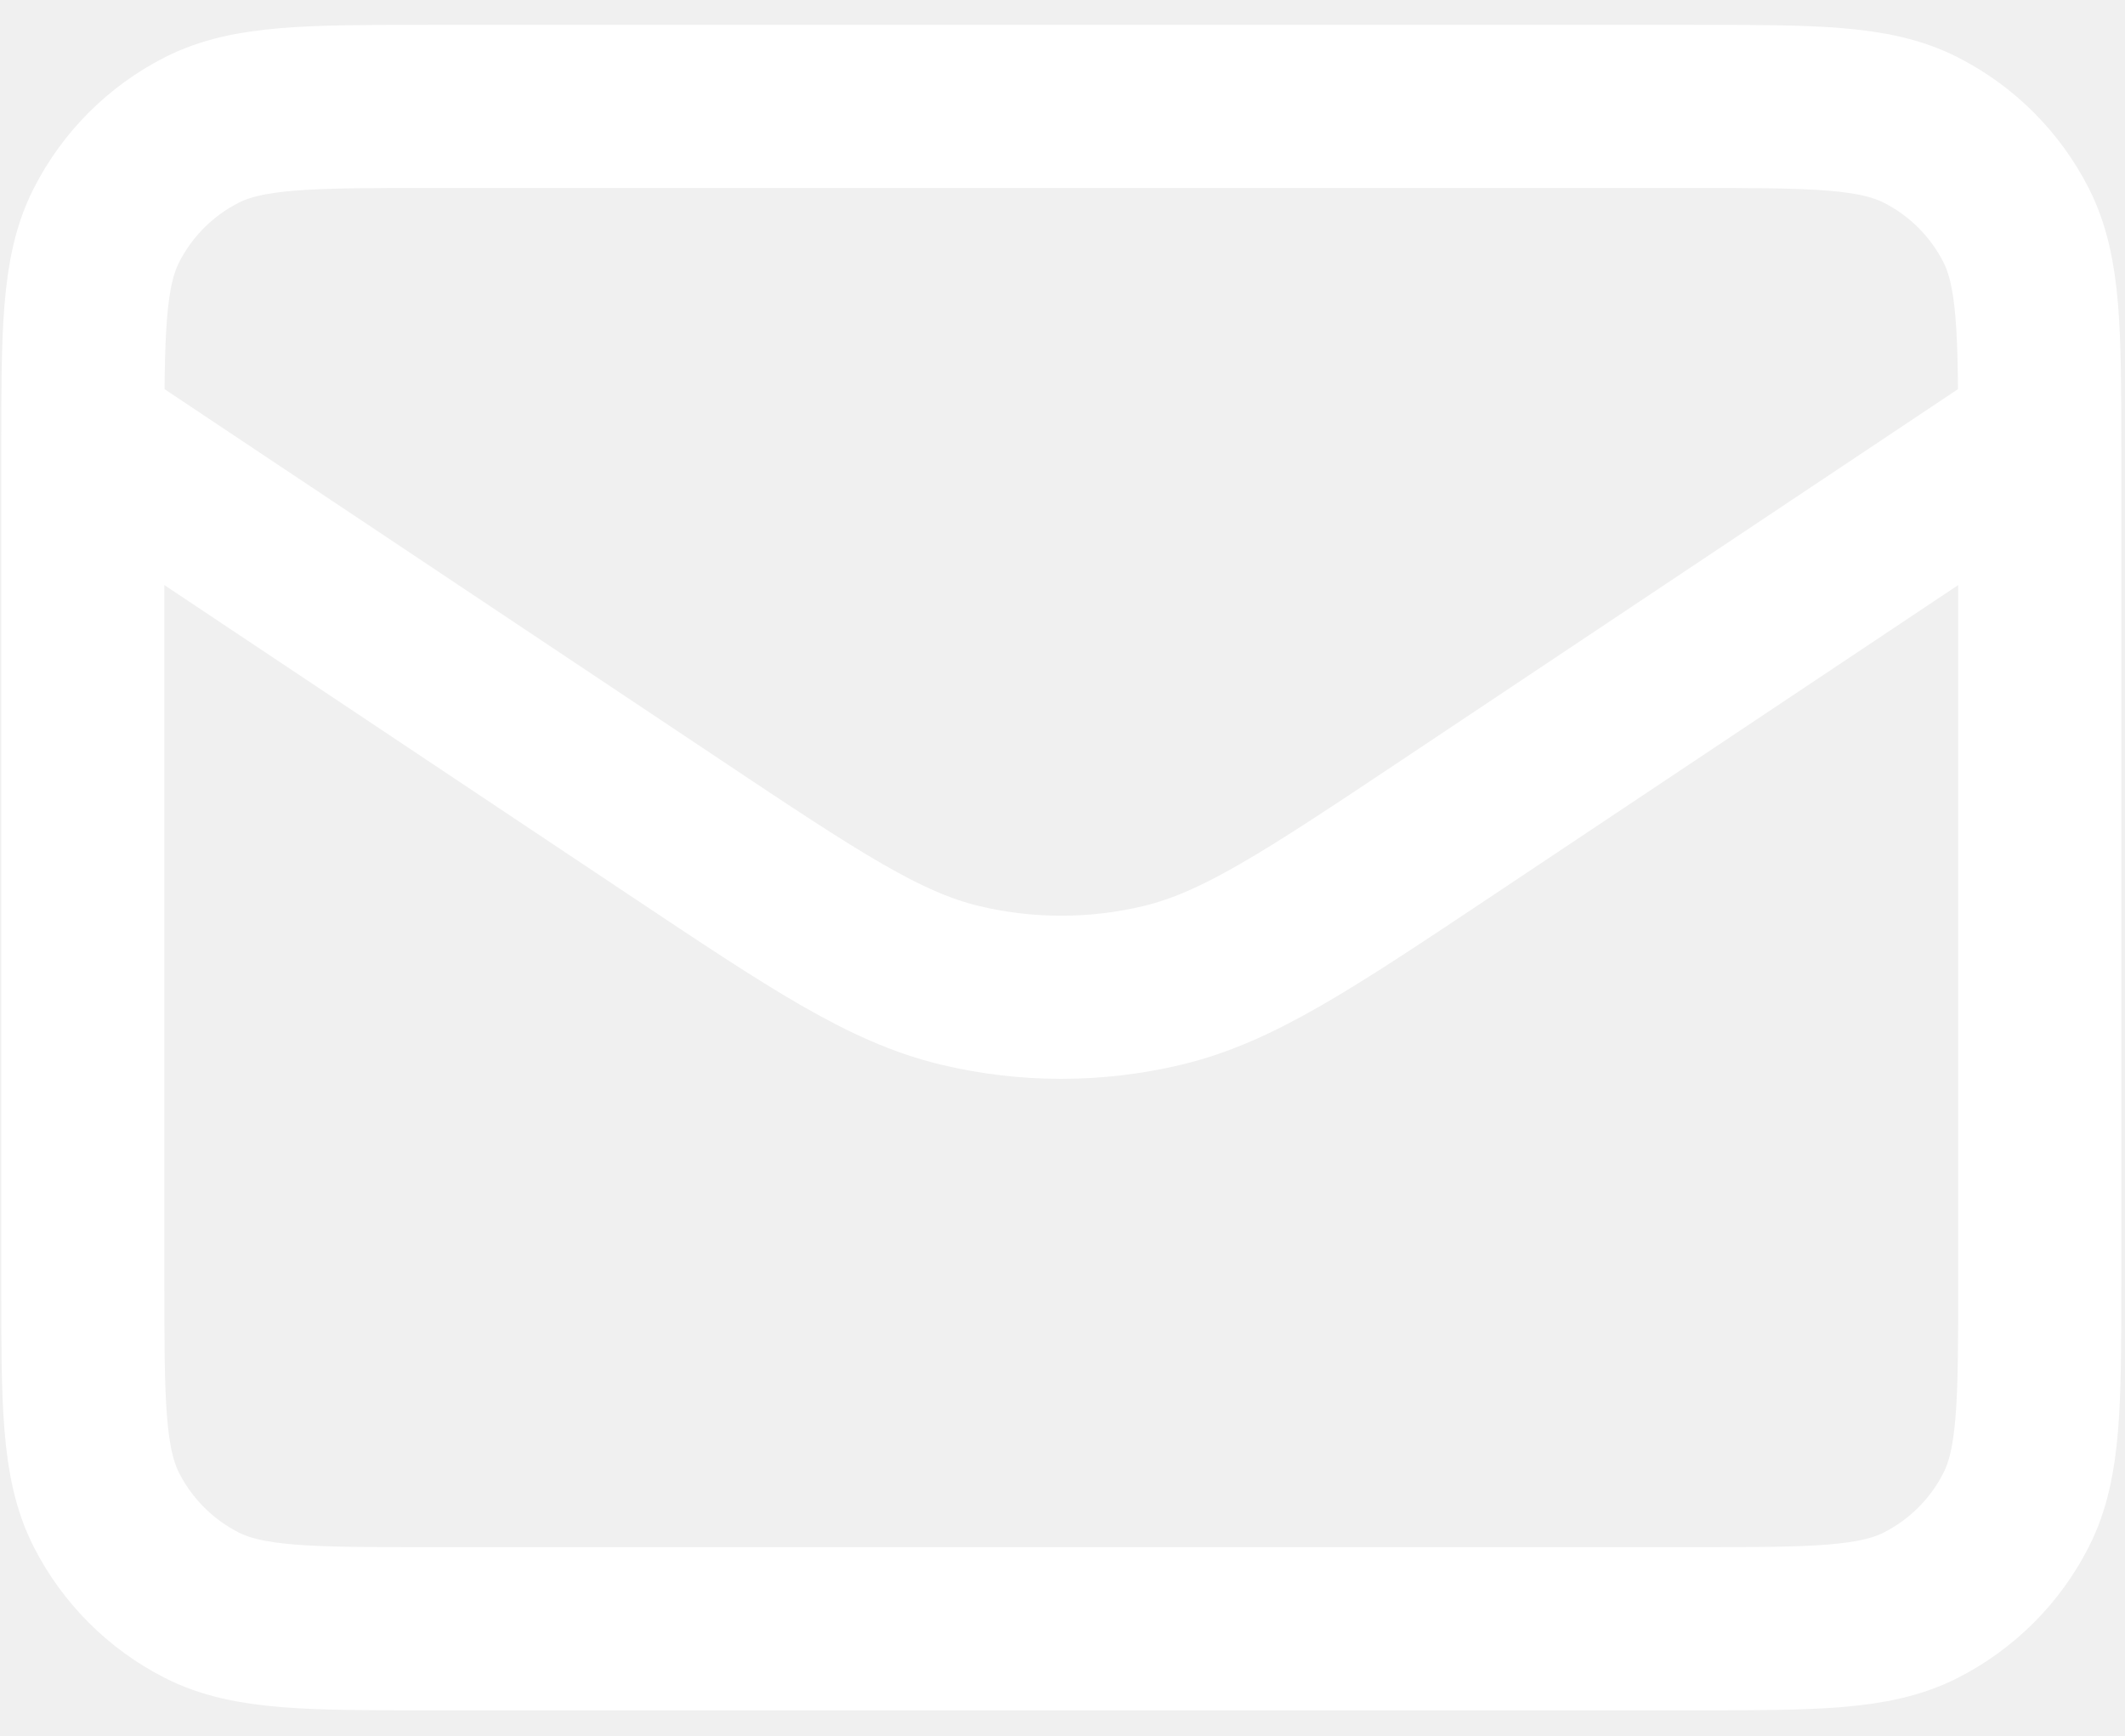
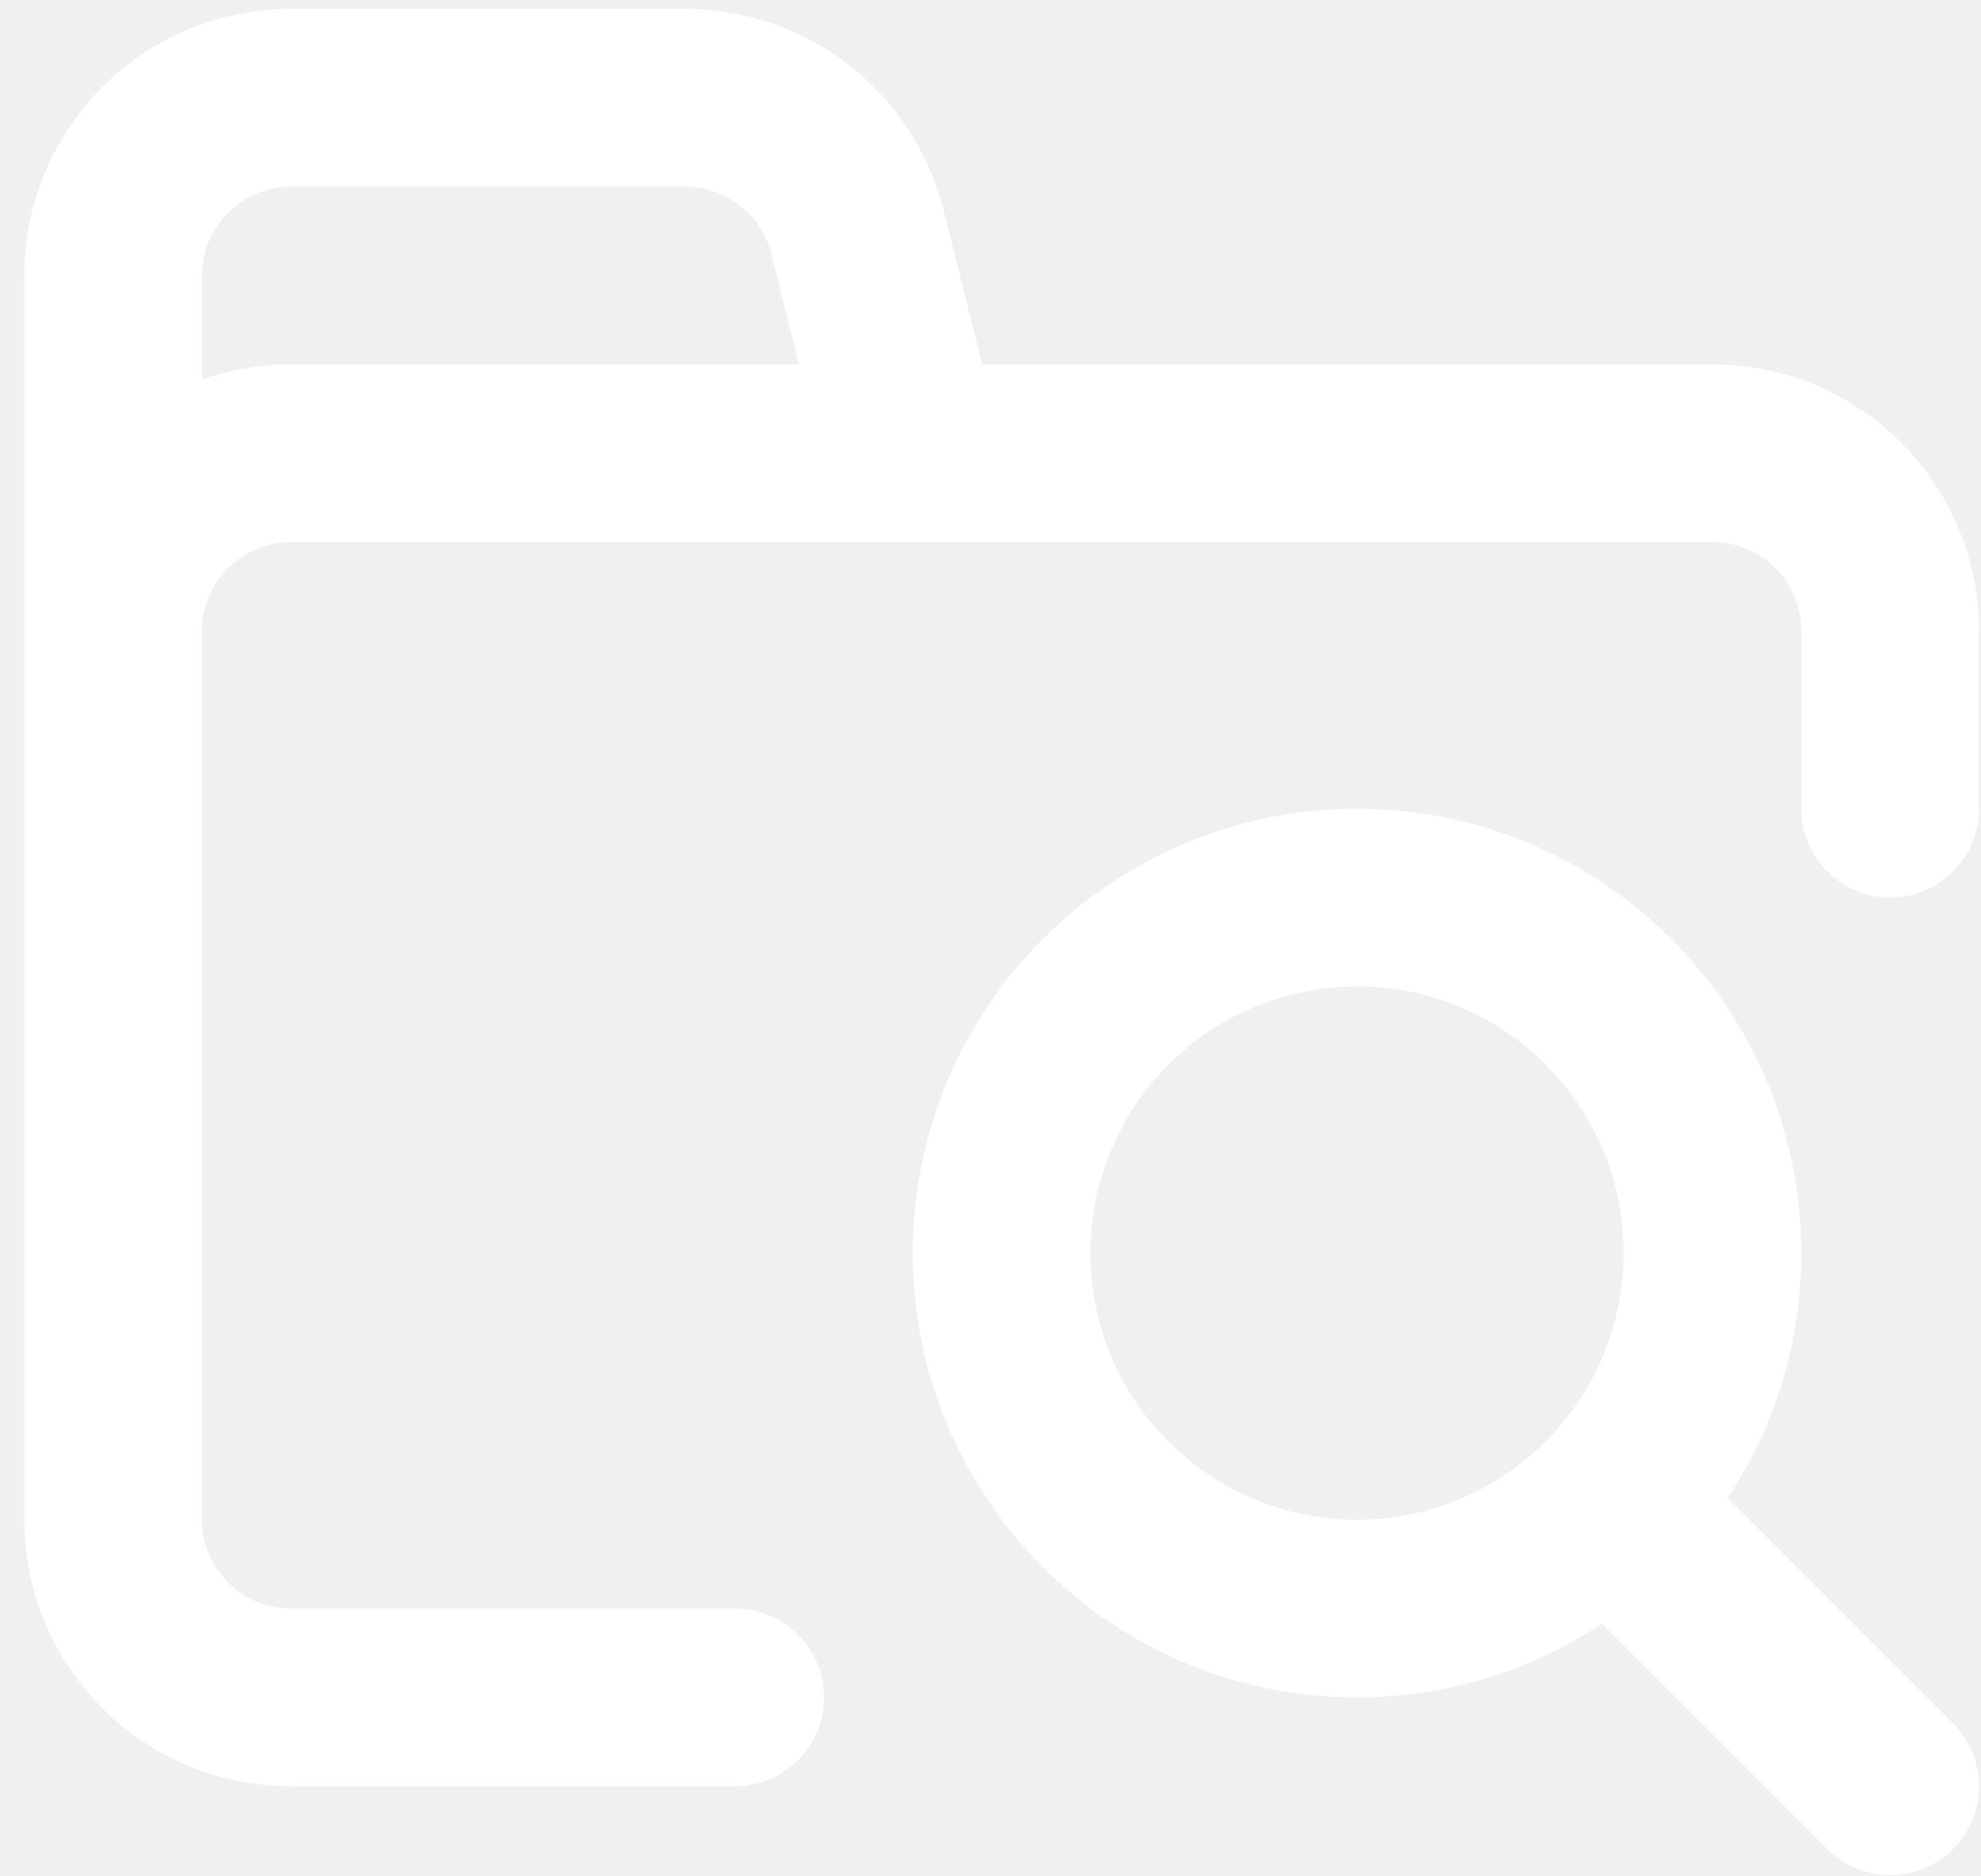
- <svg xmlns="http://www.w3.org/2000/svg" width="60" height="49" viewBox="0 0 60 49" fill="none">
-   <path id="Vector" d="M2.338 12.214L19.068 23.367C23.006 25.992 24.976 27.305 27.104 27.816C28.985 28.266 30.946 28.266 32.827 27.816C34.955 27.305 36.925 25.992 40.864 23.367L57.593 12.214M12.161 45.981H47.77C51.209 45.981 52.928 45.981 54.241 45.312C55.396 44.723 56.336 43.784 56.924 42.629C57.593 41.315 57.593 39.596 57.593 36.158V12.828C57.593 9.389 57.593 7.67 56.924 6.357C56.336 5.201 55.396 4.262 54.241 3.674C52.928 3.004 51.209 3.004 47.77 3.004H12.161C8.723 3.004 7.003 3.004 5.69 3.674C4.535 4.262 3.596 5.201 3.007 6.357C2.338 7.67 2.338 9.389 2.338 12.828V36.158C2.338 39.596 2.338 41.315 3.007 42.629C3.596 43.784 4.535 44.723 5.69 45.312C7.003 45.981 8.723 45.981 12.161 45.981Z" stroke="white" stroke-width="4.605" stroke-linecap="round" stroke-linejoin="round" />
+ <svg xmlns="http://www.w3.org/2000/svg" width="56" height="53" viewBox="0 0 56 53" fill="none">
+   <path id="Vector" fill-rule="evenodd" clip-rule="evenodd" d="M0.688 7.787C0.688 3.626 4.061 0.252 8.222 0.252H19.37C22.827 0.252 25.841 2.605 26.68 5.96L27.765 10.299H32.083H48.408C52.569 10.299 55.943 13.672 55.943 17.834V22.857C55.943 24.244 54.818 25.368 53.431 25.368C52.044 25.368 50.92 24.244 50.92 22.857V17.834C50.92 16.447 49.795 15.322 48.408 15.322H32.083H27.765H8.222C6.835 15.322 5.711 16.447 5.711 17.834V20.345V42.95C5.711 44.337 6.835 45.461 8.222 45.461H20.78C22.168 45.461 23.292 46.586 23.292 47.973C23.292 49.36 22.168 50.484 20.78 50.484H8.222C4.061 50.484 0.688 47.111 0.688 42.95V20.345V17.834V7.787ZM5.711 10.727C6.496 10.45 7.342 10.299 8.222 10.299H22.587L21.807 7.178C21.527 6.06 20.523 5.276 19.37 5.276H8.222C6.835 5.276 5.711 6.4 5.711 7.787V10.727ZM48.839 42.34C50.154 40.355 50.92 37.974 50.92 35.415C50.92 28.479 45.297 22.857 38.362 22.857C31.426 22.857 25.804 28.479 25.804 35.415C25.804 42.35 31.426 47.973 38.362 47.973C40.921 47.973 43.302 47.207 45.287 45.892L51.655 52.26C52.636 53.241 54.226 53.241 55.207 52.26C56.188 51.28 56.188 49.689 55.207 48.709L48.839 42.34ZM30.827 35.415C30.827 31.253 34.2 27.88 38.362 27.88C42.523 27.88 45.896 31.253 45.896 35.415C45.896 39.576 42.523 42.95 38.362 42.95C34.2 42.95 30.827 39.576 30.827 35.415Z" fill="white" />
</svg>
